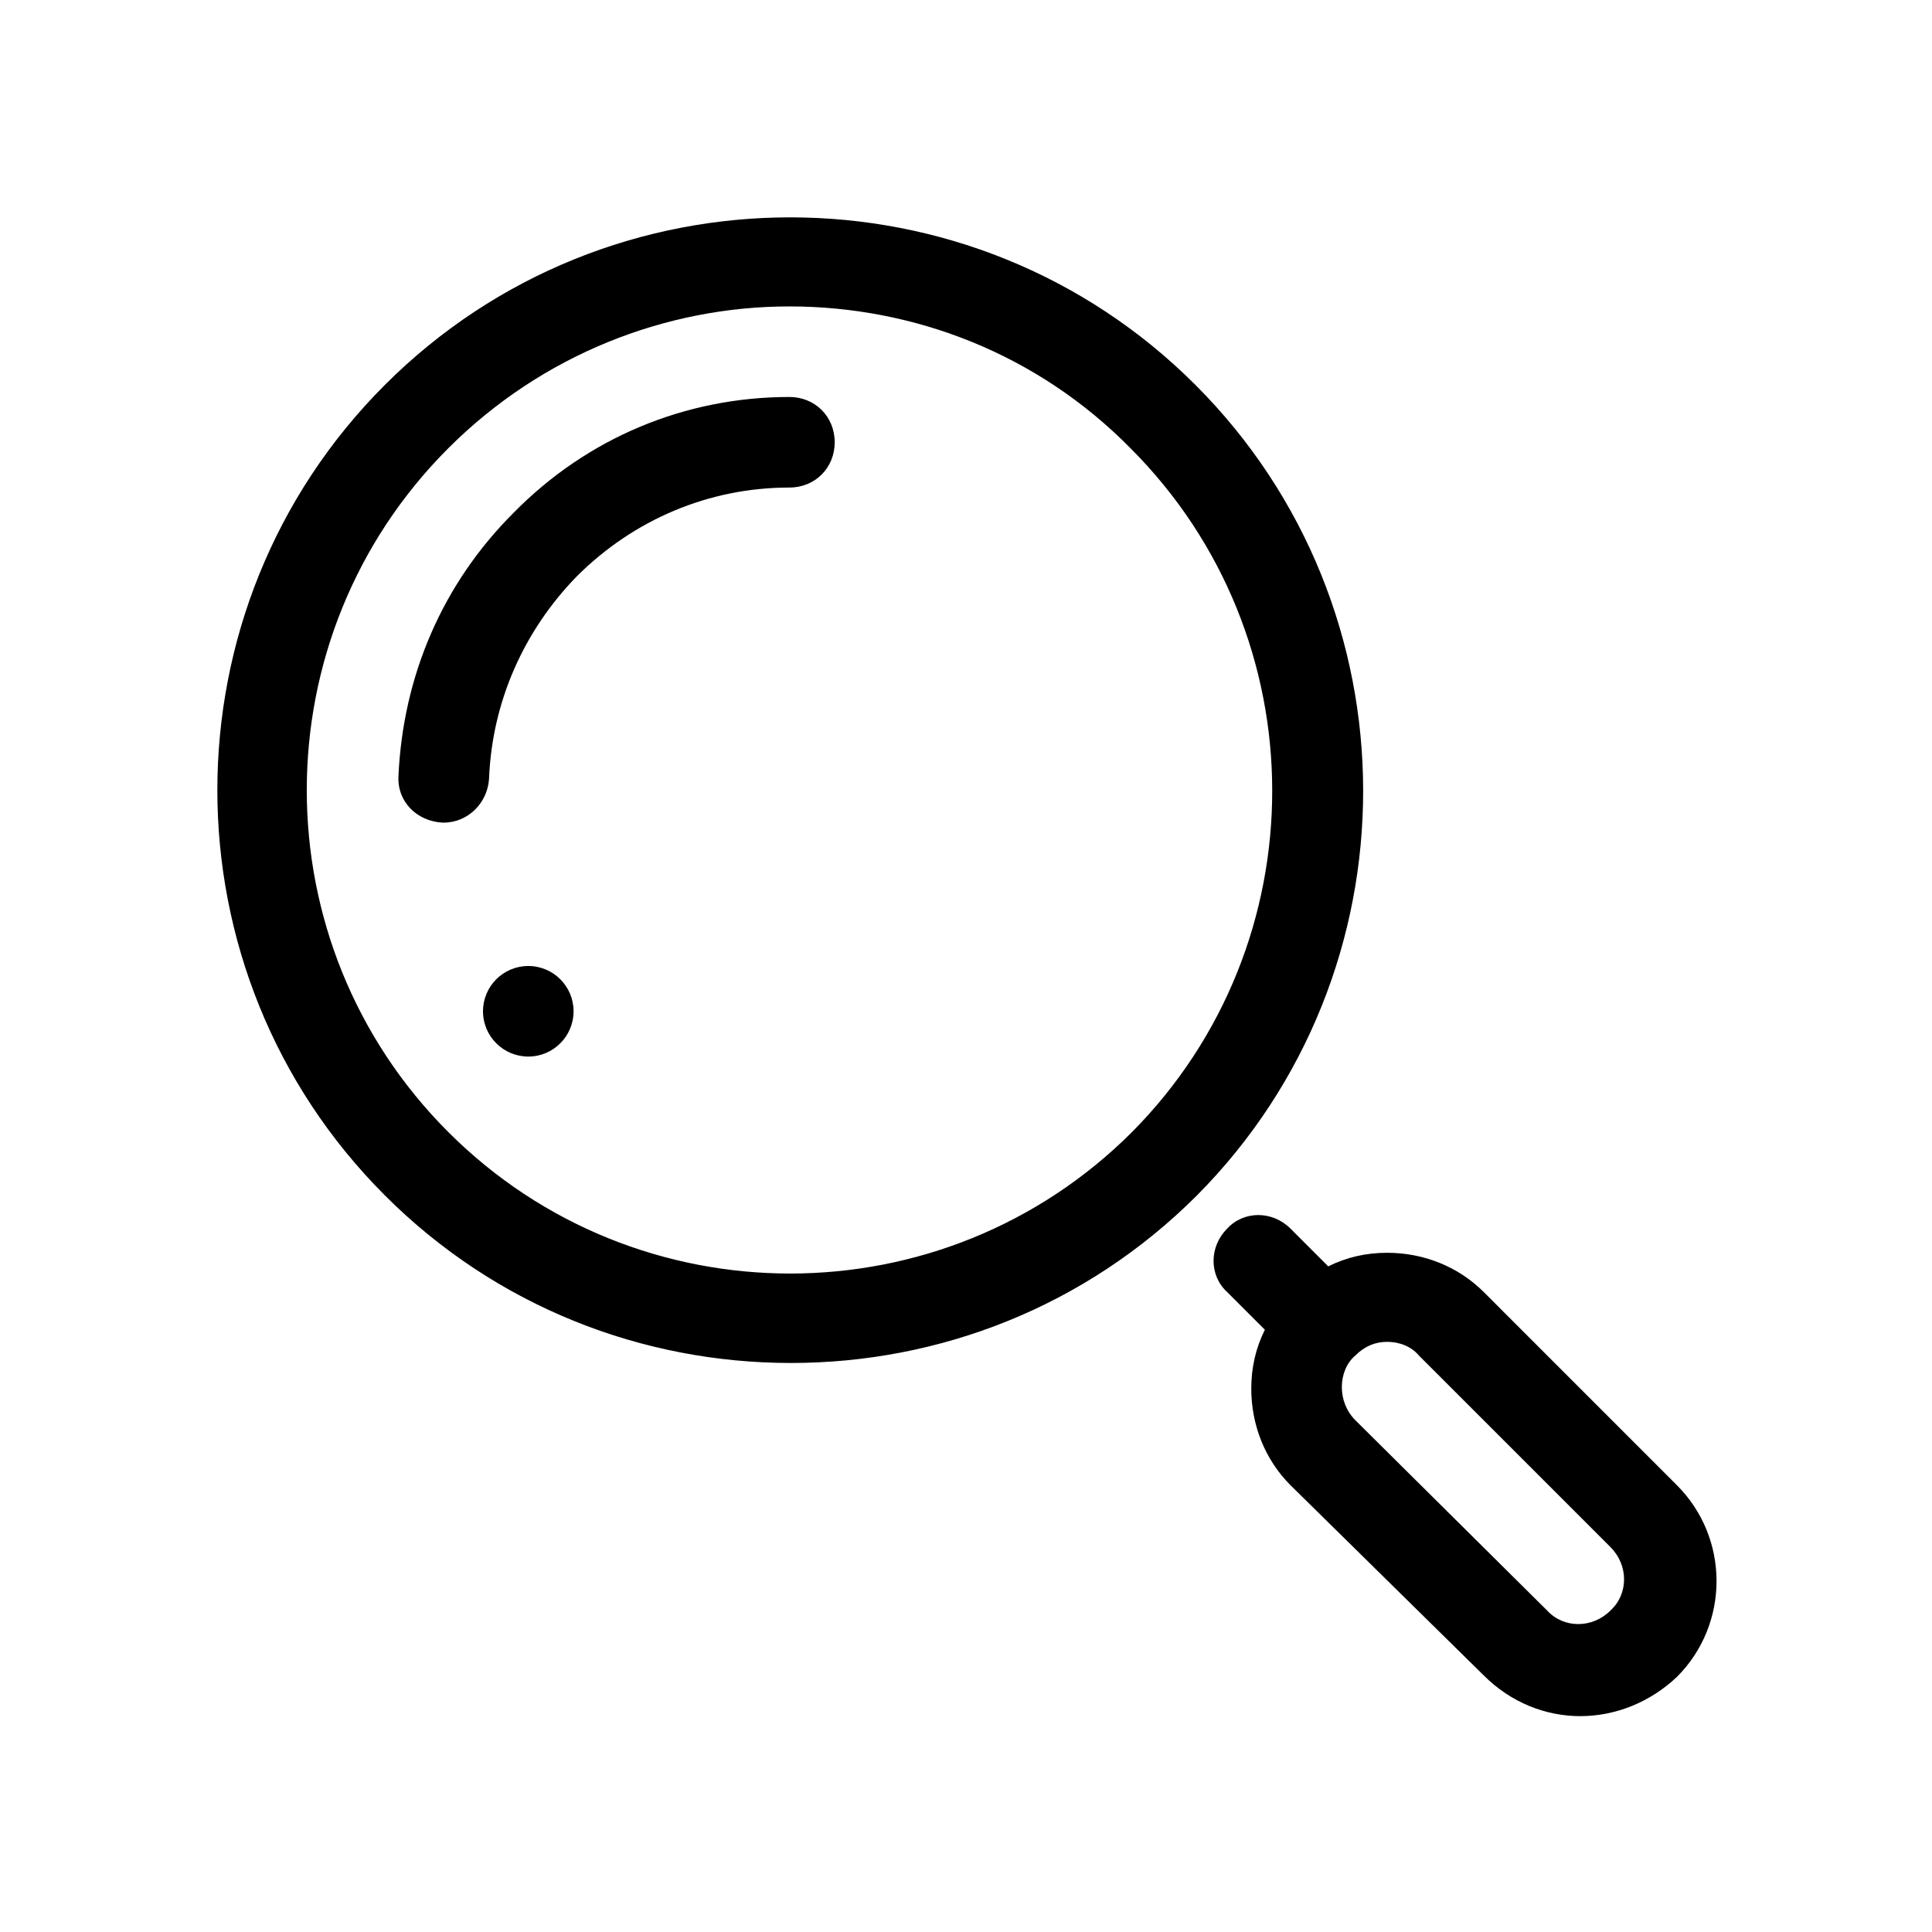
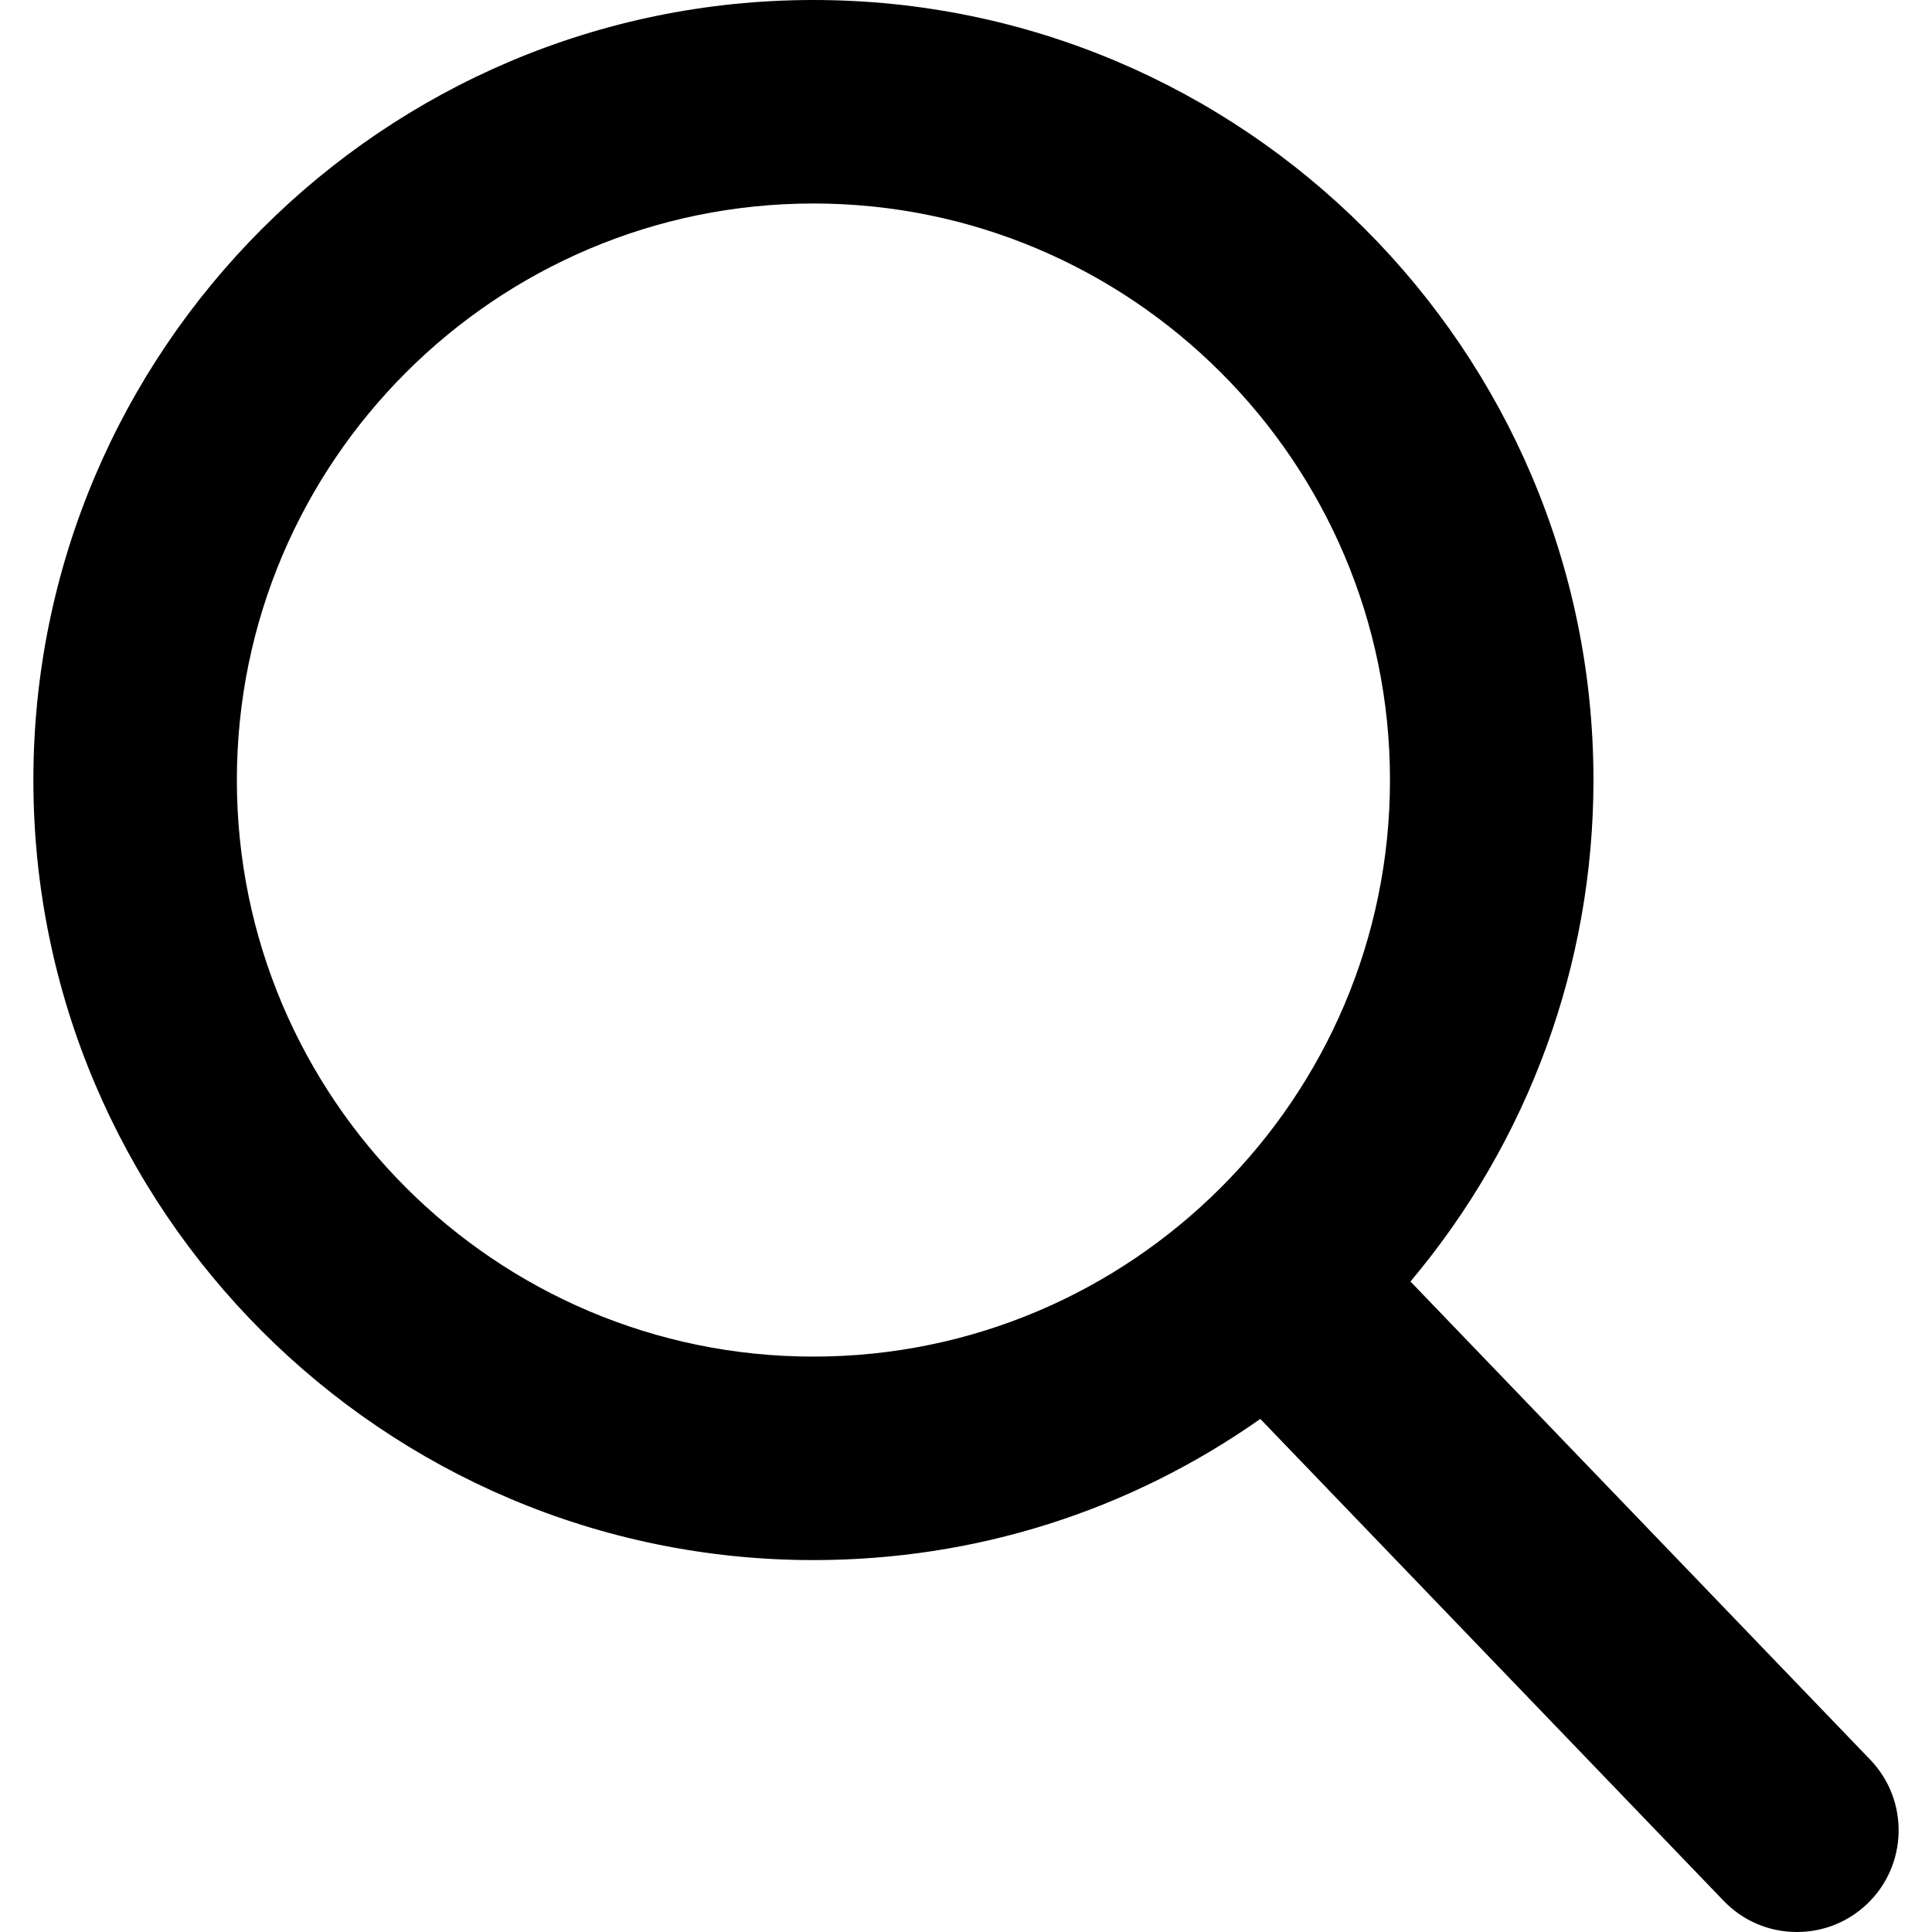
- <svg xmlns="http://www.w3.org/2000/svg" fill="#000000" viewBox="0 0 128 128" width="64px" height="64px">
-   <path d="M 52.35 14.4 C 42.625 14.4 32.9 18.1 25.5 25.5 C 10.7 40.3 10.7 64.399 25.5 79.199 C 32.9 86.599 42.6 90.301 52.4 90.301 C 62.2 90.301 71.901 86.599 79.301 79.199 C 94.001 64.399 93.999 40.3 79.199 25.5 C 71.799 18.1 62.075 14.4 52.35 14.4 z M 52.301 20.301 C 60.501 20.301 68.7 23.399 74.9 29.699 C 87.4 42.199 87.4 62.5 75 75 C 62.5 87.5 42.199 87.5 29.699 75 C 17.199 62.5 17.199 42.199 29.699 29.699 C 35.899 23.499 44.101 20.301 52.301 20.301 z M 52.301 26.301 C 45.401 26.301 38.9 29 34 34 C 29.3 38.7 26.7 44.8 26.4 51.4 C 26.3 53.1 27.601 54.4 29.301 54.5 L 29.4 54.5 C 31 54.5 32.3 53.2 32.4 51.6 C 32.6 46.5 34.699 41.799 38.199 38.199 C 41.999 34.399 47.001 32.301 52.301 32.301 C 54.001 32.301 55.301 31.001 55.301 29.301 C 55.301 27.601 54.001 26.301 52.301 26.301 z M 35 64 A 3 3 0 0 0 32 67 A 3 3 0 0 0 35 70 A 3 3 0 0 0 38 67 A 3 3 0 0 0 35 64 z M 83.363 80.5 C 82.601 80.5 81.851 80.8 81.301 81.4 C 80.101 82.6 80.101 84.5 81.301 85.6 L 83.801 88.1 C 83.201 89.3 82.9 90.6 82.9 92 C 82.9 94.4 83.8 96.7 85.5 98.4 L 98.301 111 C 100.101 112.8 102.399 113.699 104.699 113.699 C 106.999 113.699 109.3 112.8 111.1 111.1 C 114.6 107.6 114.6 101.9 111.1 98.4 L 98.301 85.6 C 96.601 83.9 94.3 83 91.9 83 C 90.5 83 89.2 83.3 88 83.9 L 85.5 81.4 C 84.9 80.8 84.126 80.5 83.363 80.5 z M 91.9 88.9 C 92.7 88.9 93.5 89.201 94 89.801 L 106.699 102.5 C 107.899 103.7 107.899 105.599 106.699 106.699 C 105.499 107.899 103.6 107.899 102.5 106.699 L 89.801 94.1 C 89.201 93.5 88.9 92.7 88.9 91.9 C 88.9 91.1 89.201 90.301 89.801 89.801 C 90.401 89.201 91.1 88.9 91.9 88.9 z" />
+ <svg xmlns="http://www.w3.org/2000/svg" version="1.1" id="Capa_1" x="0px" y="0px" viewBox="0 0 56.966 56.966" style="enable-background:new 0 0 56.966 56.966;" xml:space="preserve">
+   <path d="M55.146,51.887L41.588,37.786c3.486-4.144,5.396-9.358,5.396-14.786c0-12.682-10.318-23-23-23s-23,10.318-23,23  s10.318,23,23,23c4.761,0,9.298-1.436,13.177-4.162l13.661,14.208c0.571,0.593,1.339,0.92,2.162,0.92  c0.779,0,1.518-0.297,2.079-0.837C56.255,54.982,56.293,53.08,55.146,51.887z M23.984,6c9.374,0,17,7.626,17,17s-7.626,17-17,17  s-17-7.626-17-17S14.61,6,23.984,6z" />
+   <g>
+ </g>
+   <g>
+ </g>
+   <g>
+ </g>
+   <g>
+ </g>
+   <g>
+ </g>
+   <g>
+ </g>
+   <g>
+ </g>
+   <g>
+ </g>
+   <g>
+ </g>
+   <g>
+ </g>
+   <g>
+ </g>
+   <g>
+ </g>
+   <g>
+ </g>
+   <g>
+ </g>
+   <g>
+ </g>
</svg>
